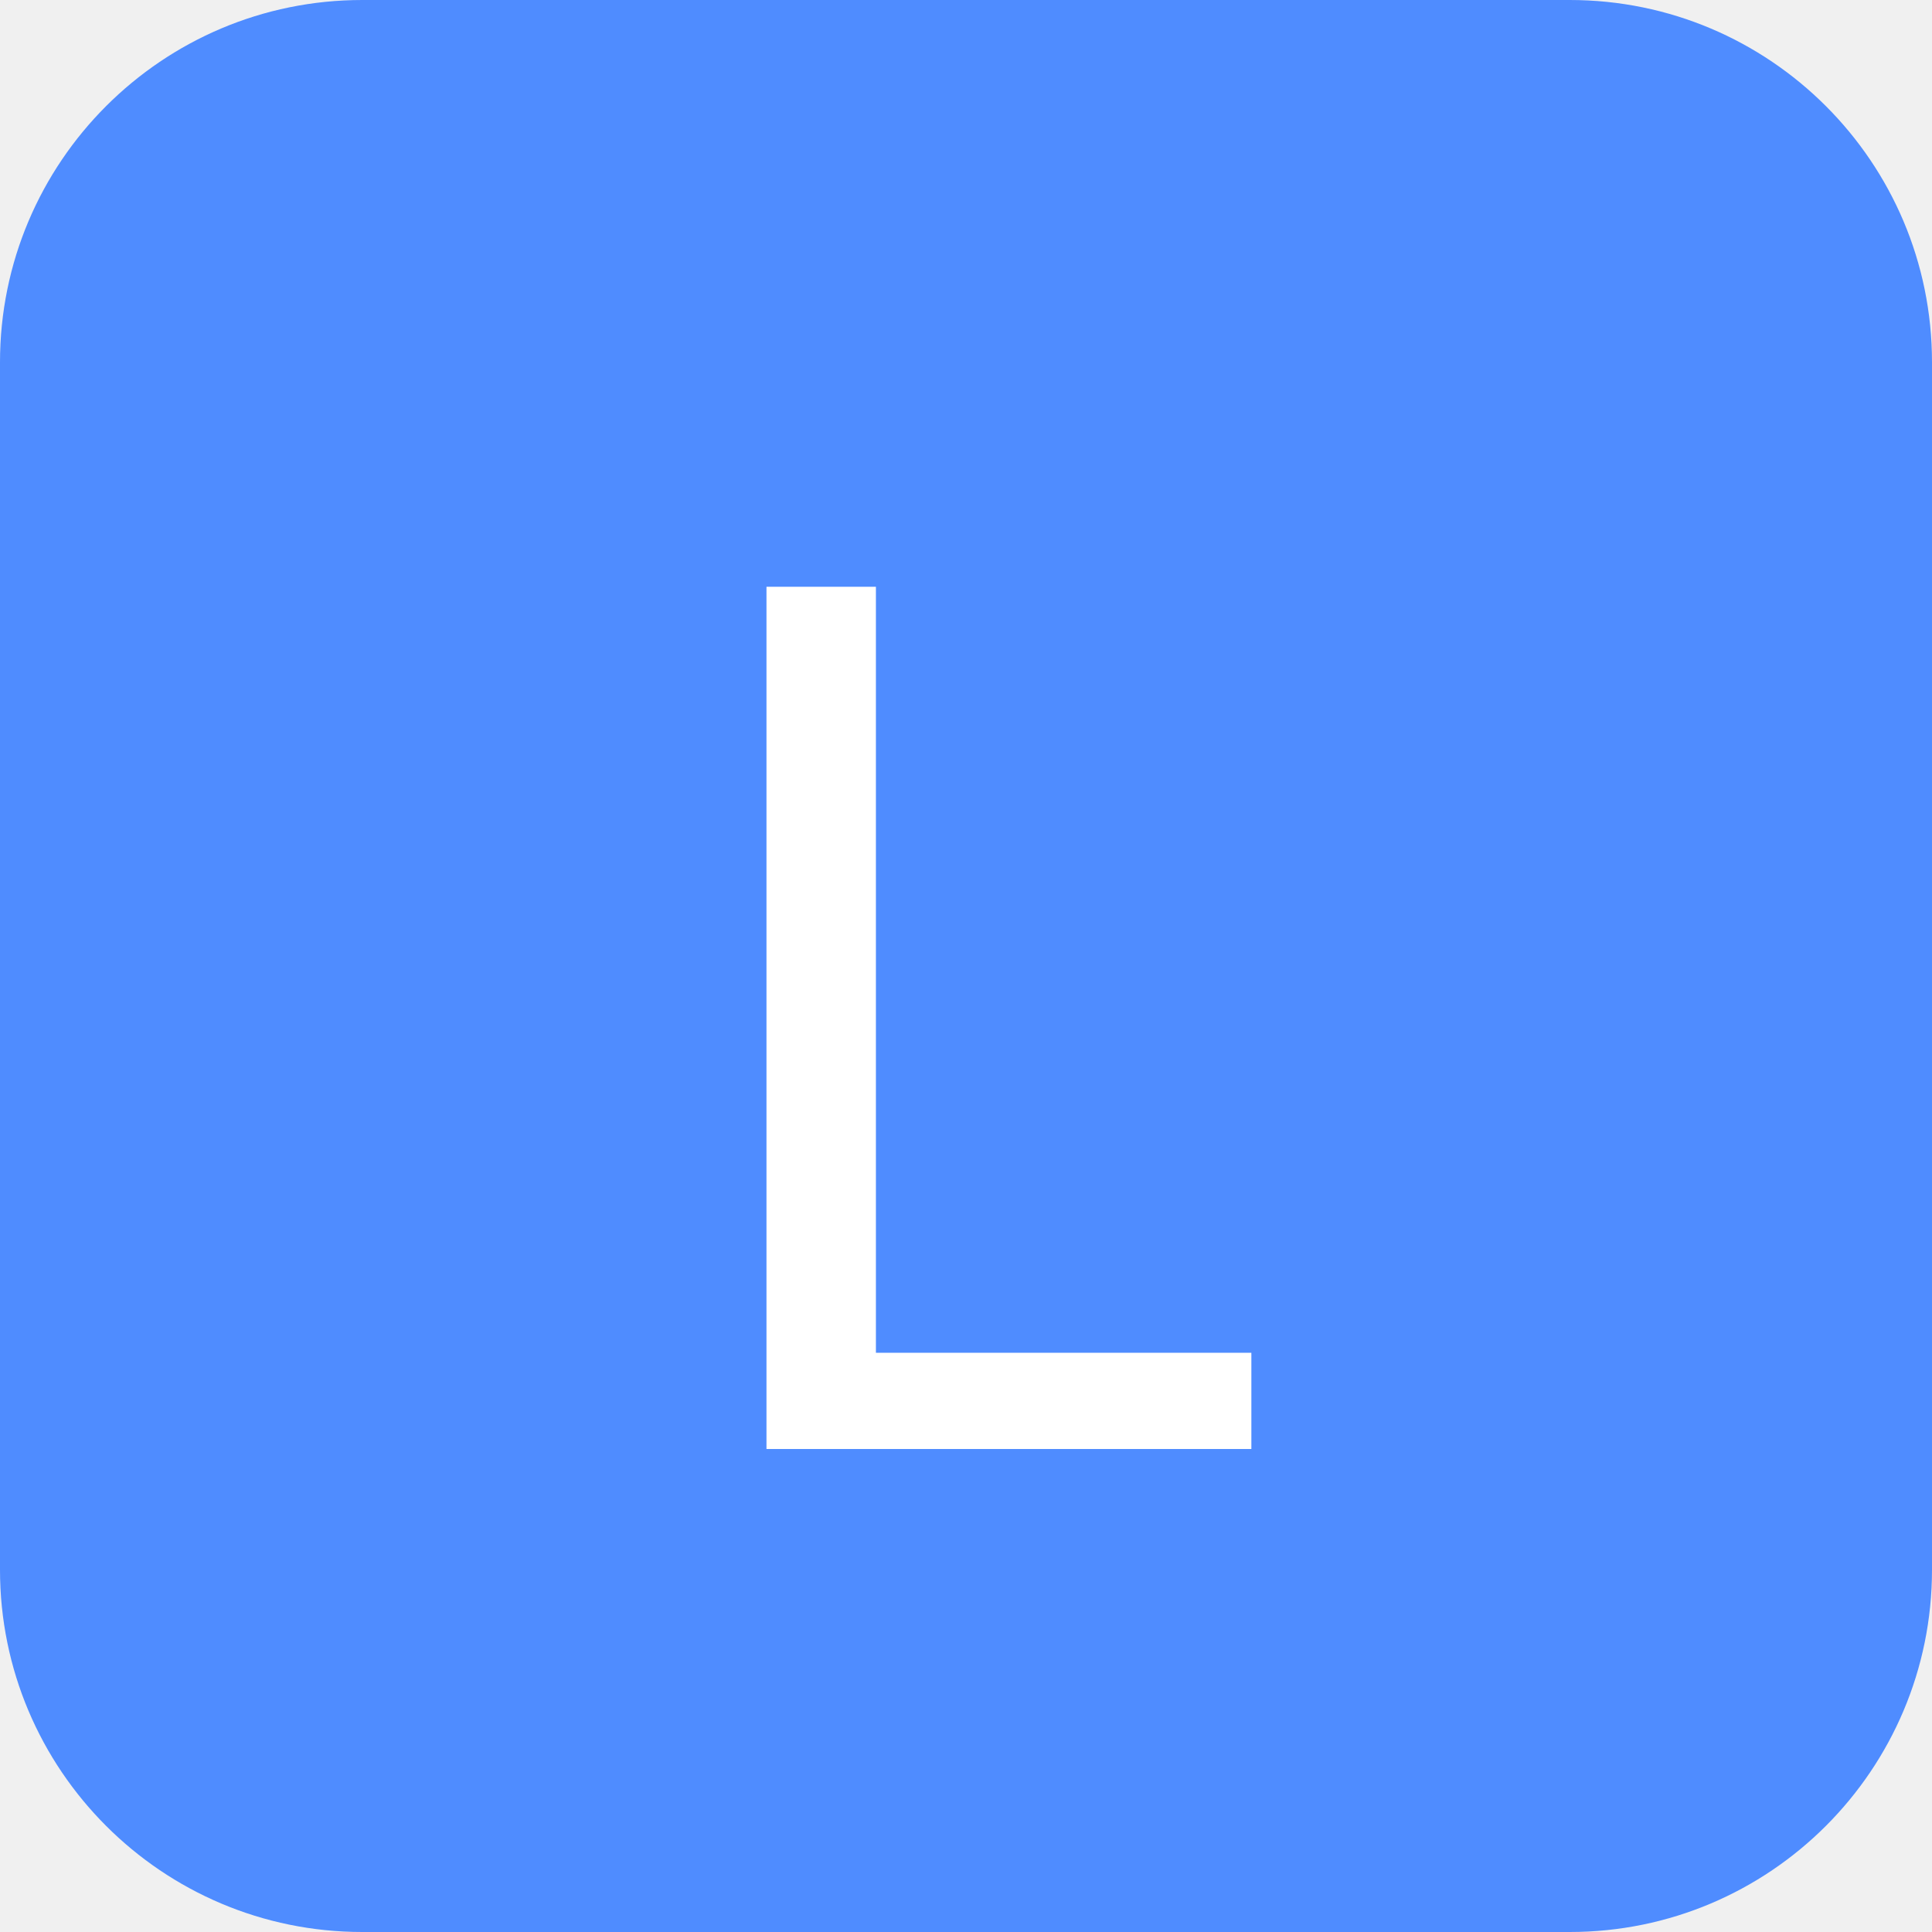
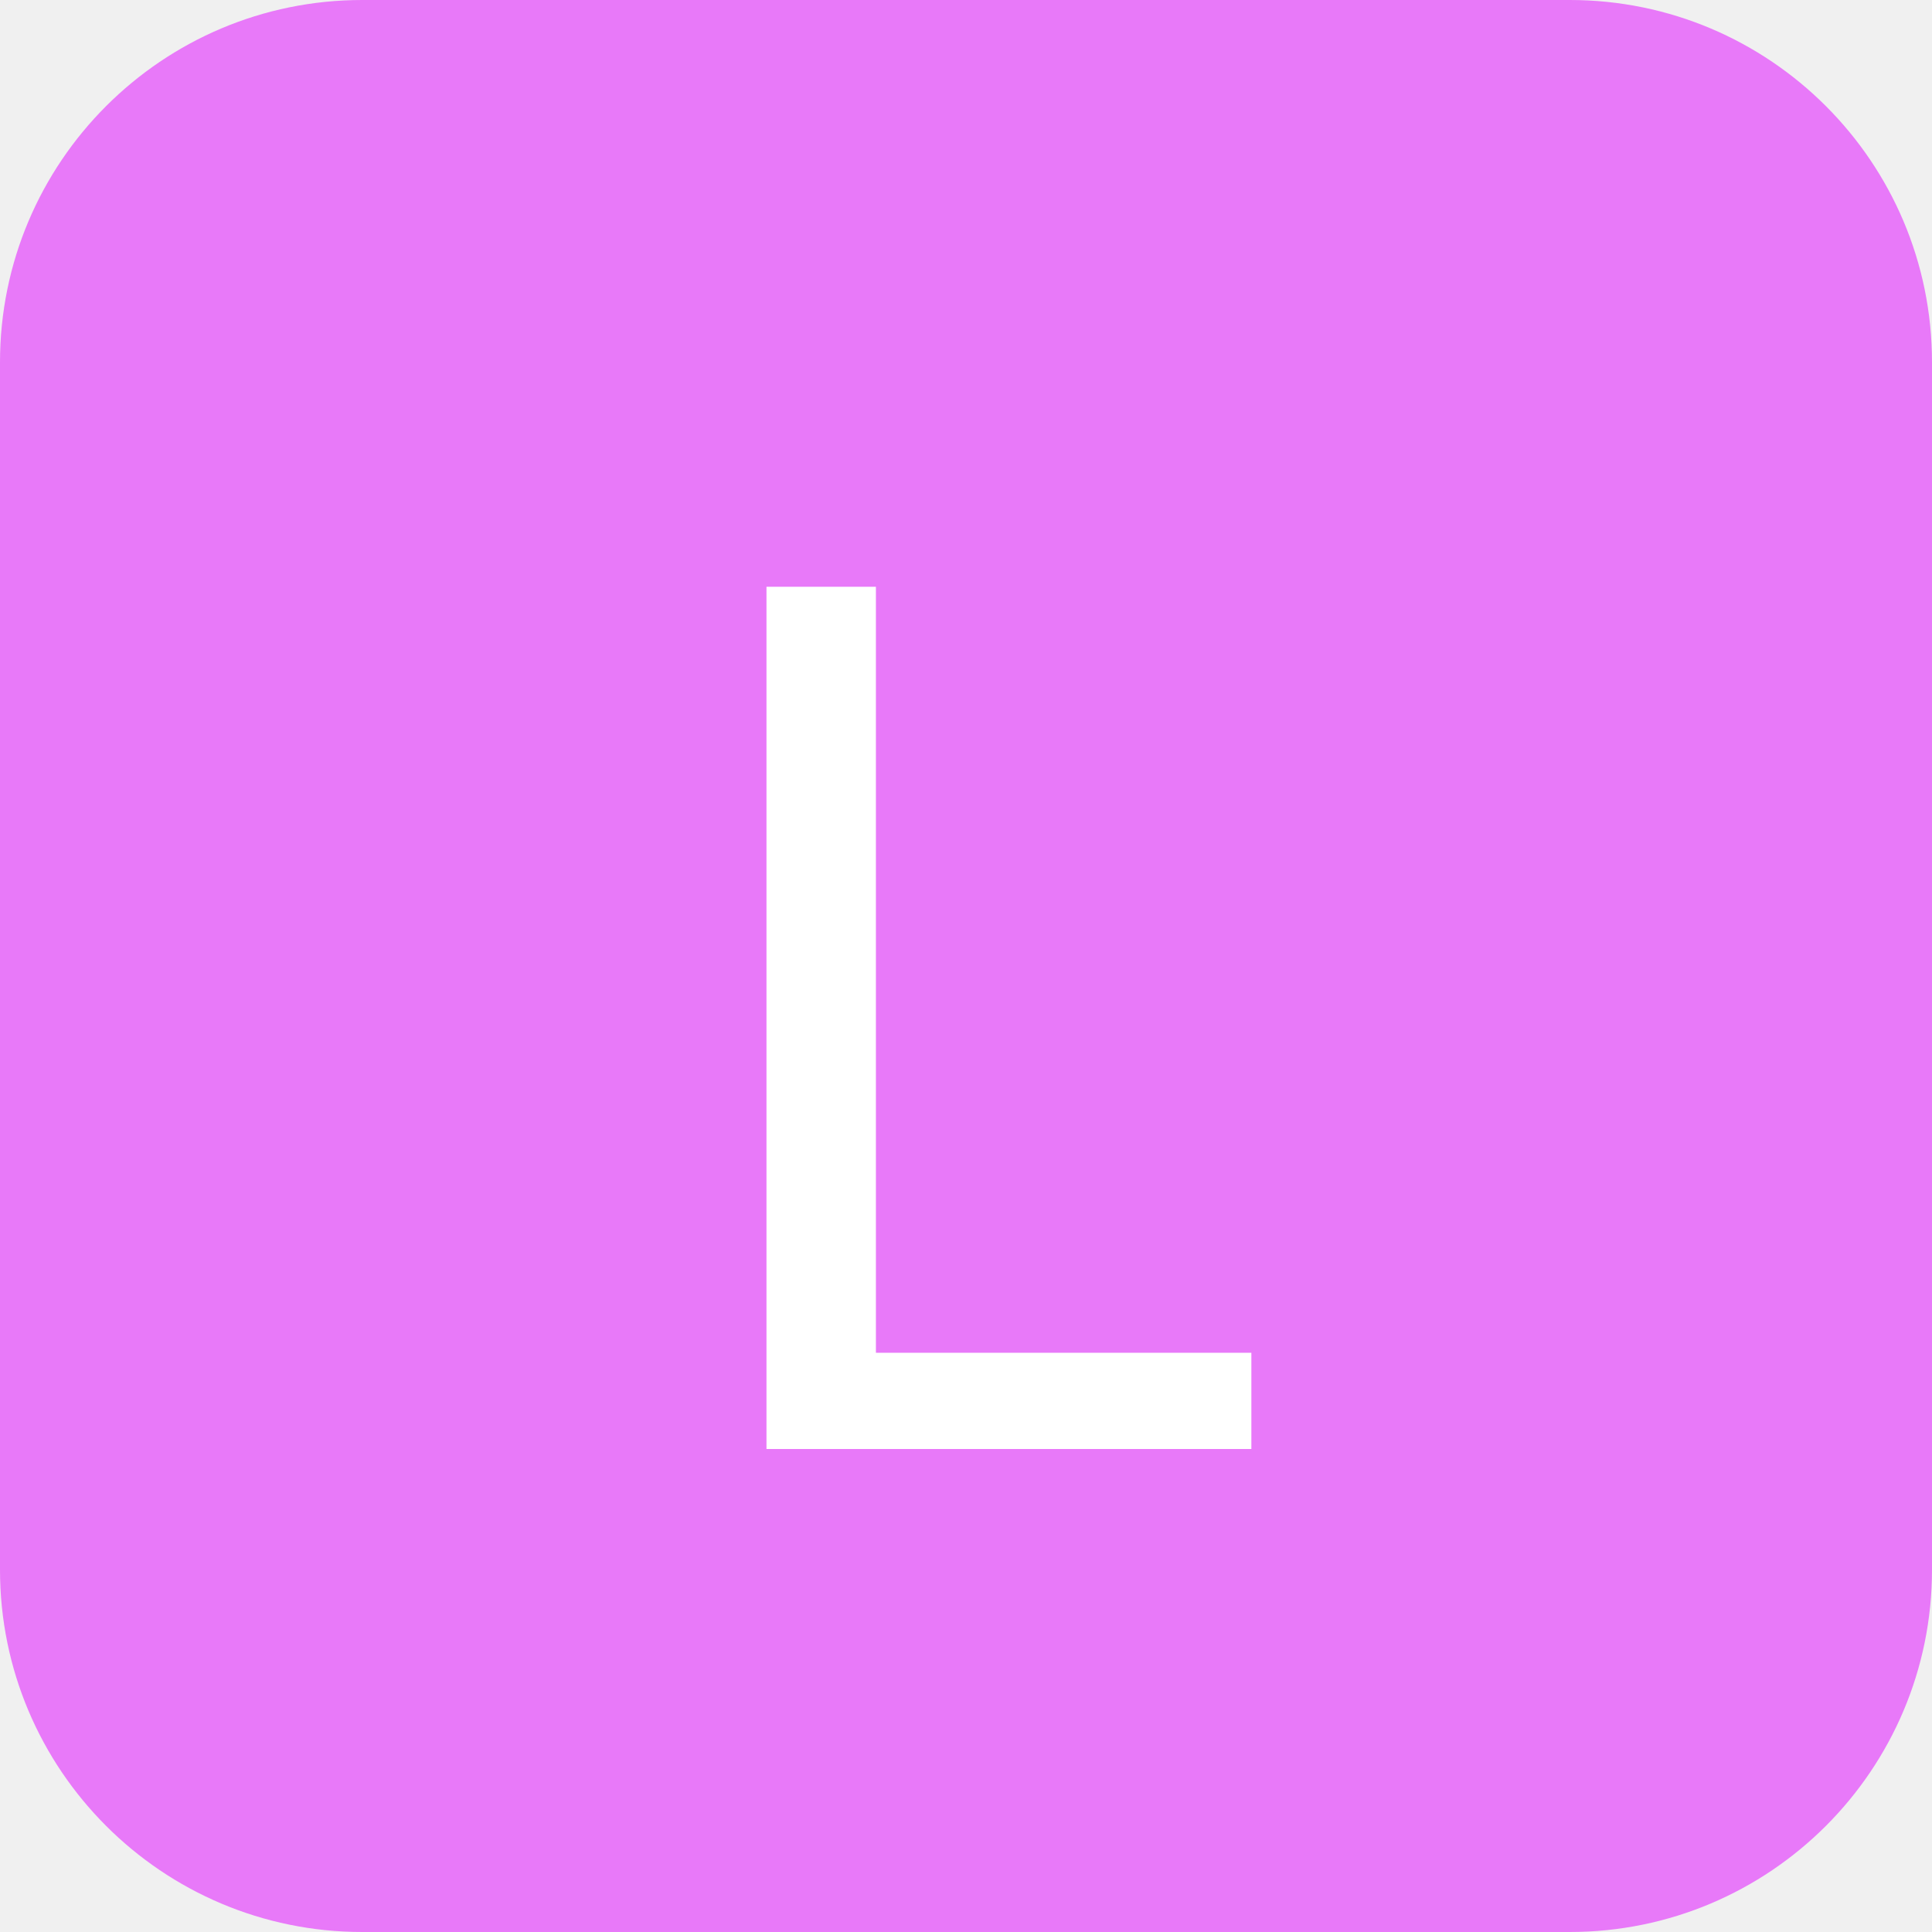
<svg xmlns="http://www.w3.org/2000/svg" viewBox="0 0 16 16">
-   <rect width="16" height="16" rx="3" fill="#4f8cff" />
+   <rect width="16" height="16" rx="3" fill="#e879f9" />
  <text x="8" y="12" text-anchor="middle" font-size="10" fill="#fff" font-family="sans-serif">L</text>
</svg>
